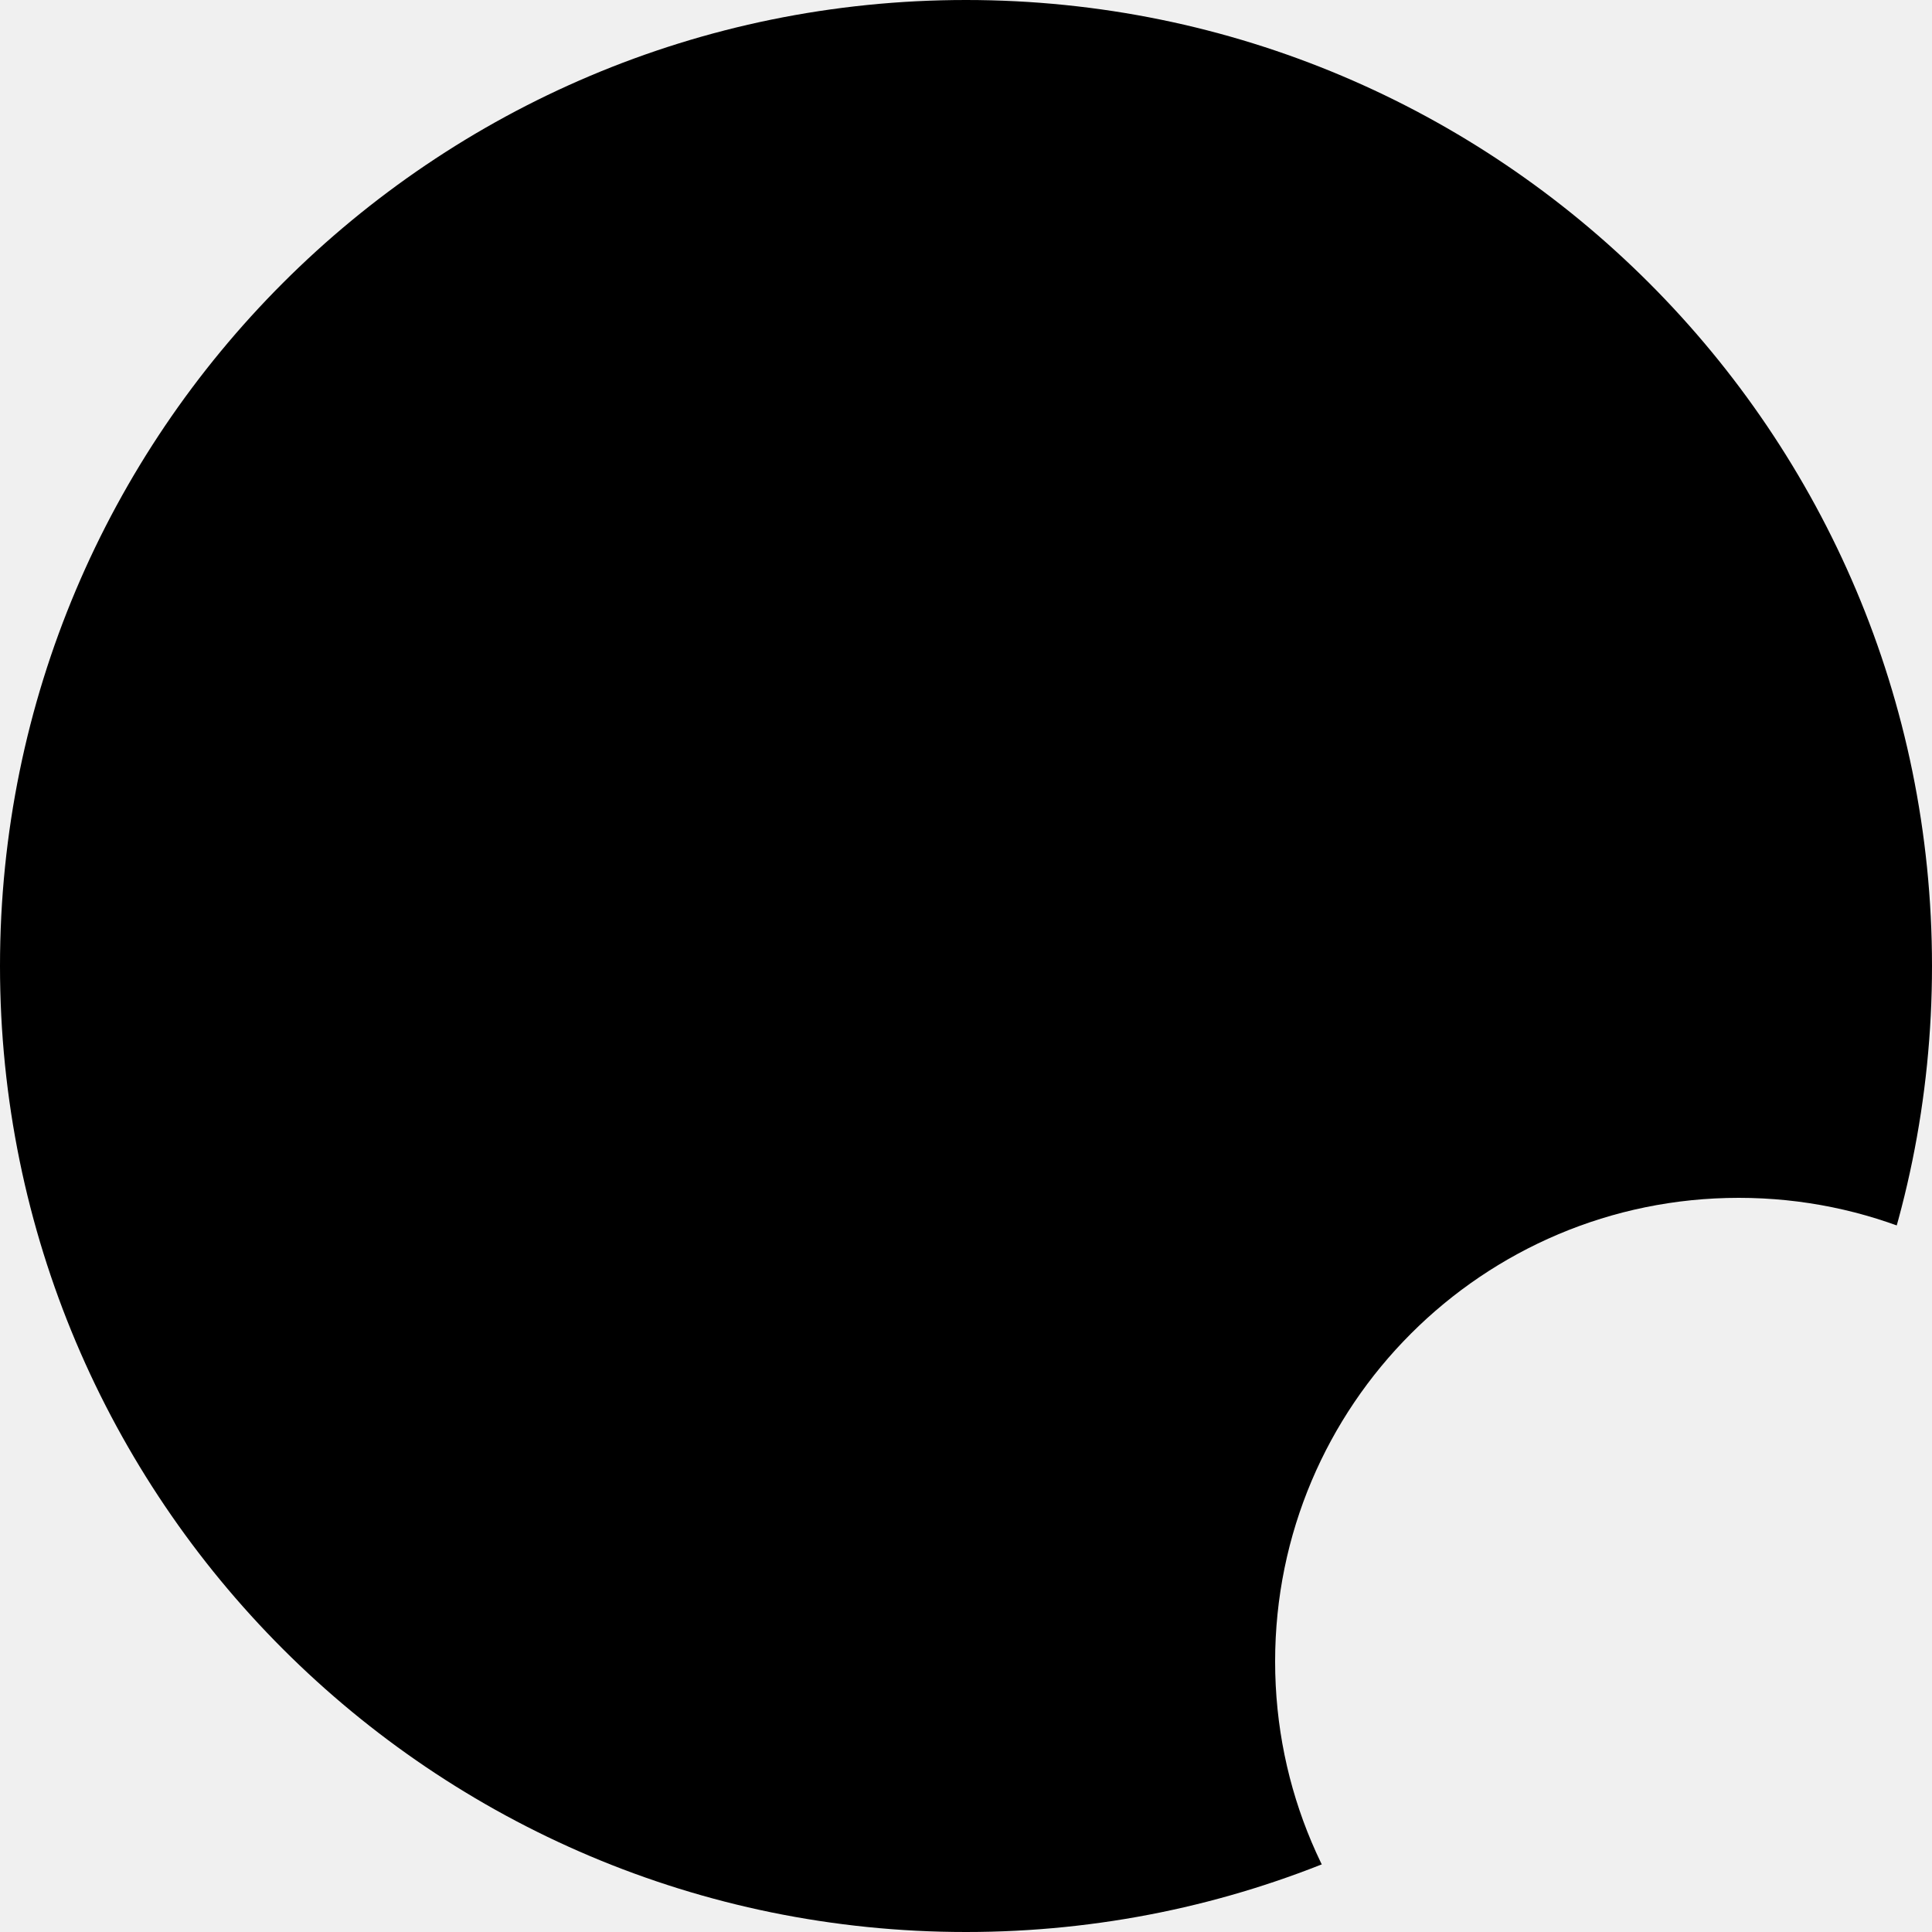
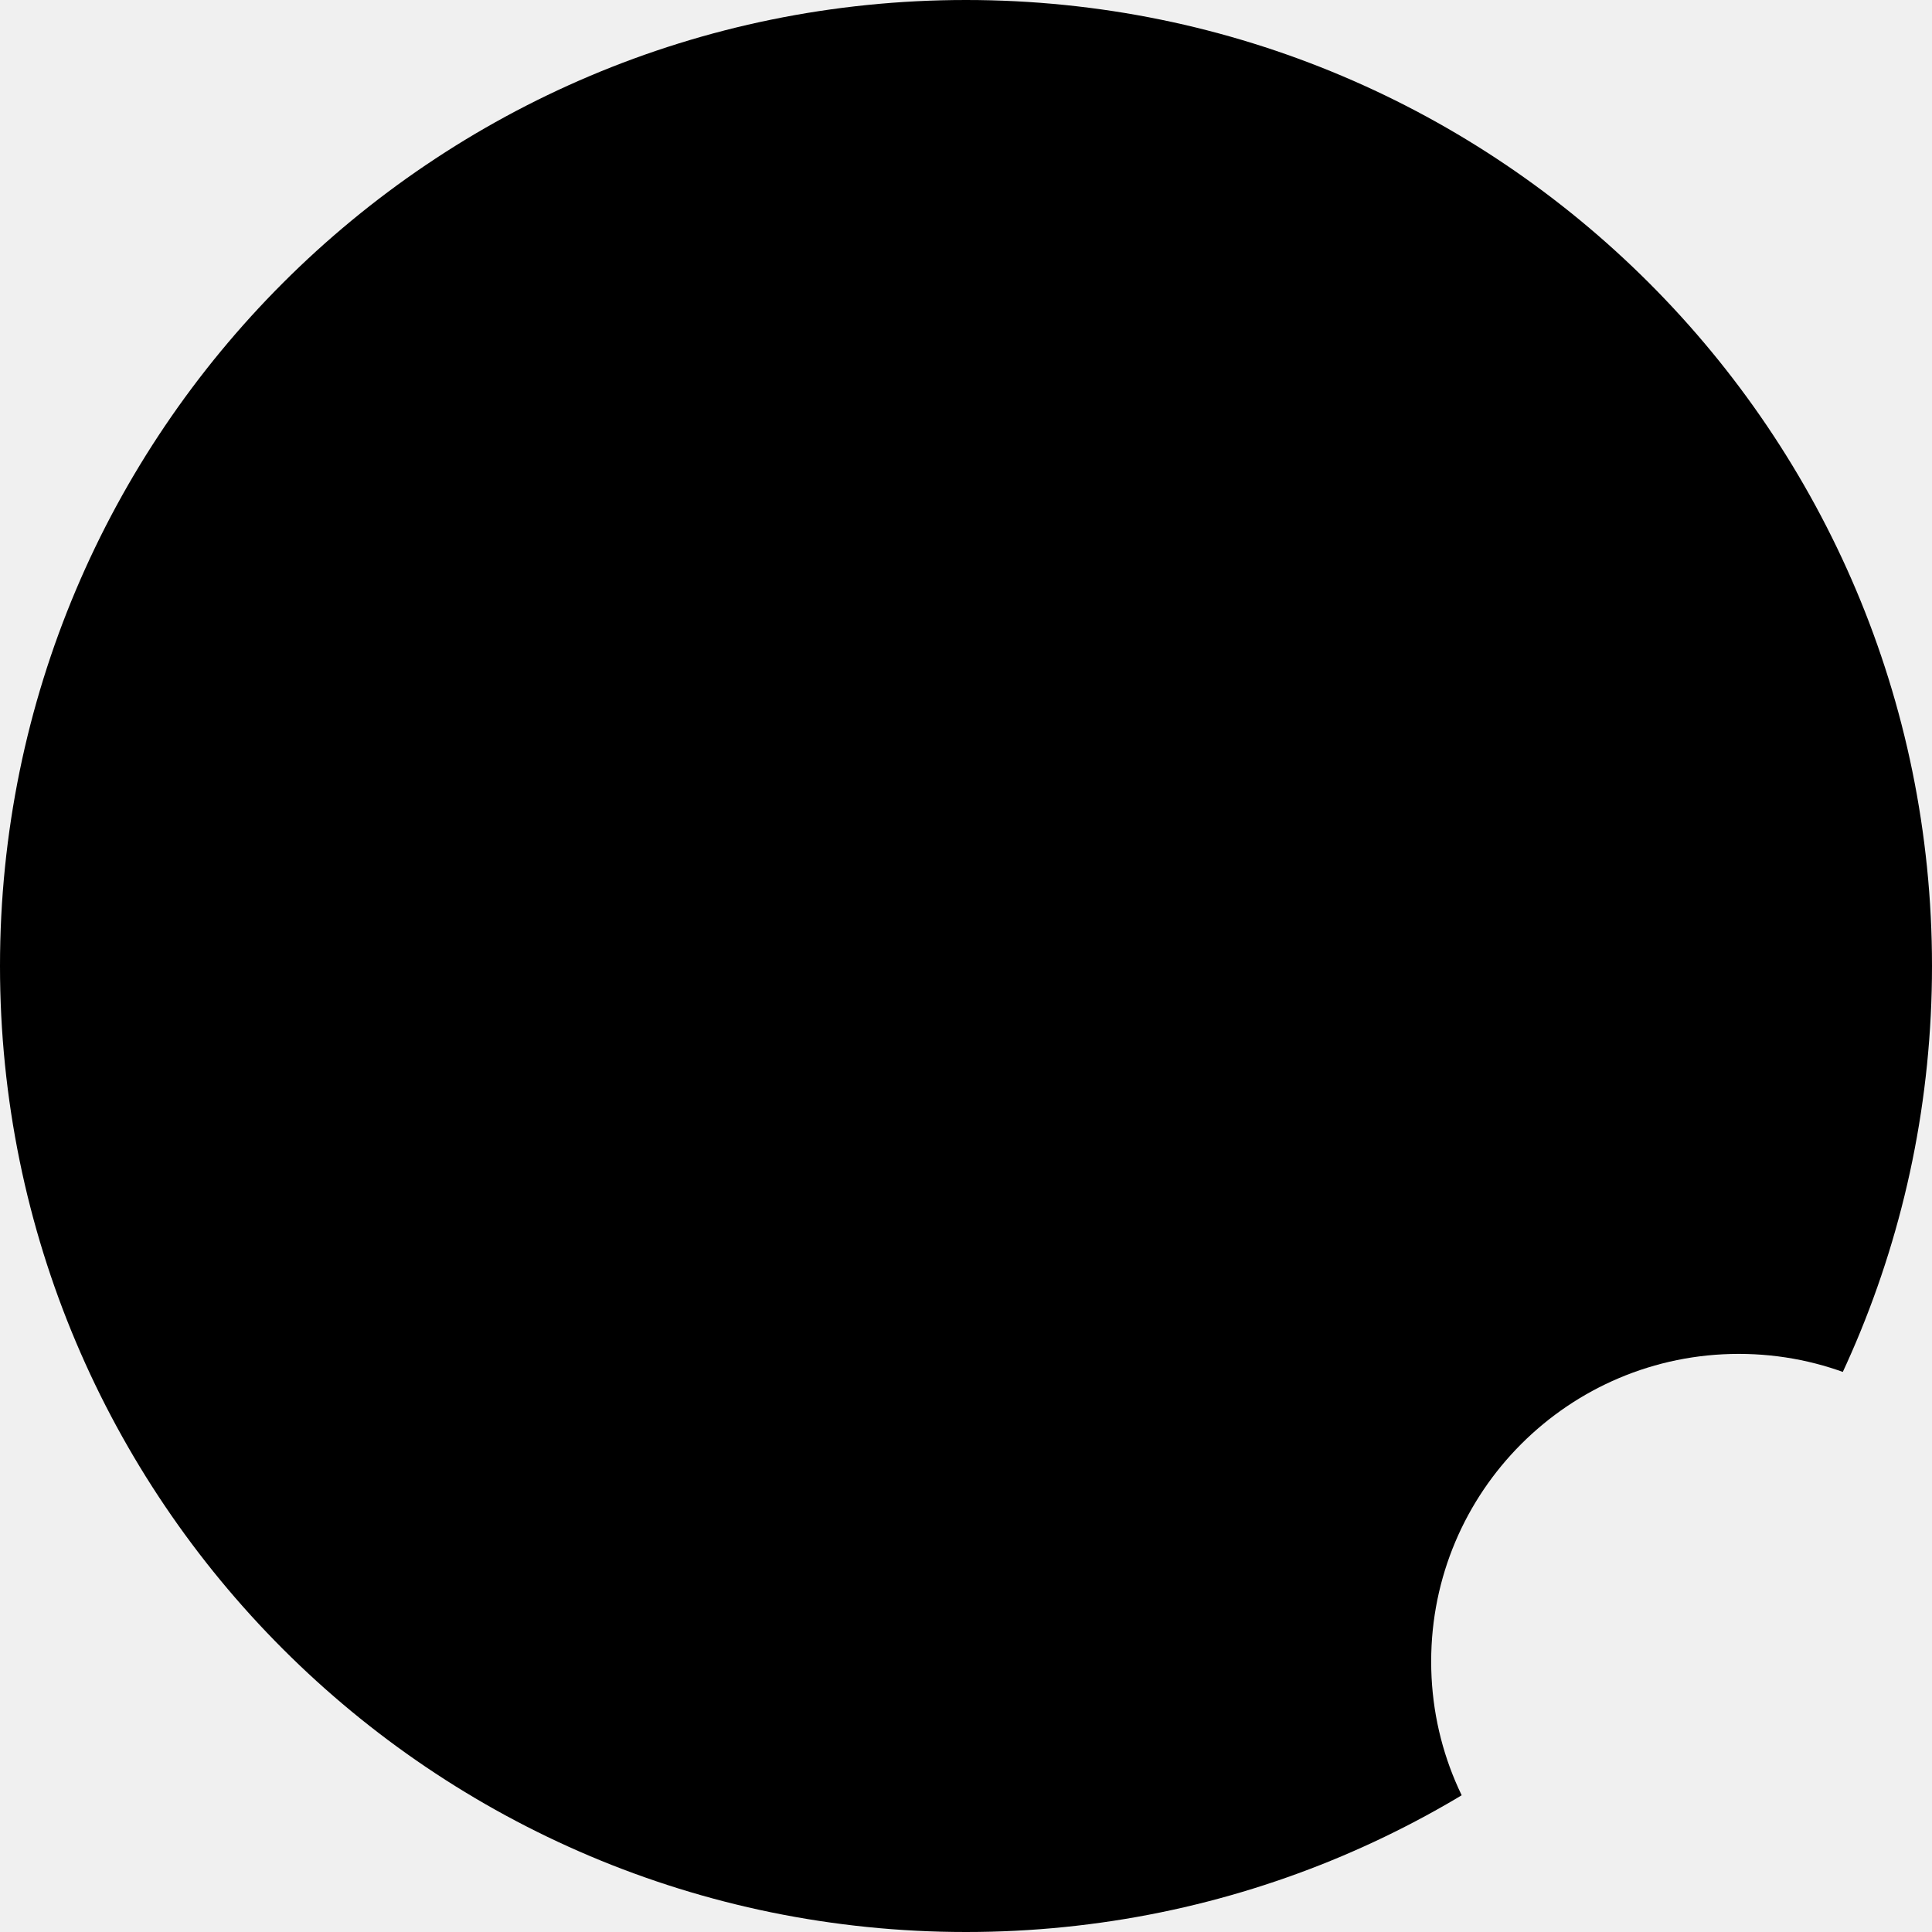
<svg xmlns="http://www.w3.org/2000/svg" viewBox="0 0 100 100">
  <mask id="m">
    <circle cx="50" cy="50" r="50" fill="#fff" />
-     <circle cx="90.000" cy="86.000" r="24.000" fill="#000" />
+     <circle cx="90.000" cy="86.000" r="15.923" fill="#000" />
  </mask>
  <rect x="0" y="0" width="100" height="100" fill="#000" mask="url(#m)" />
</svg>
